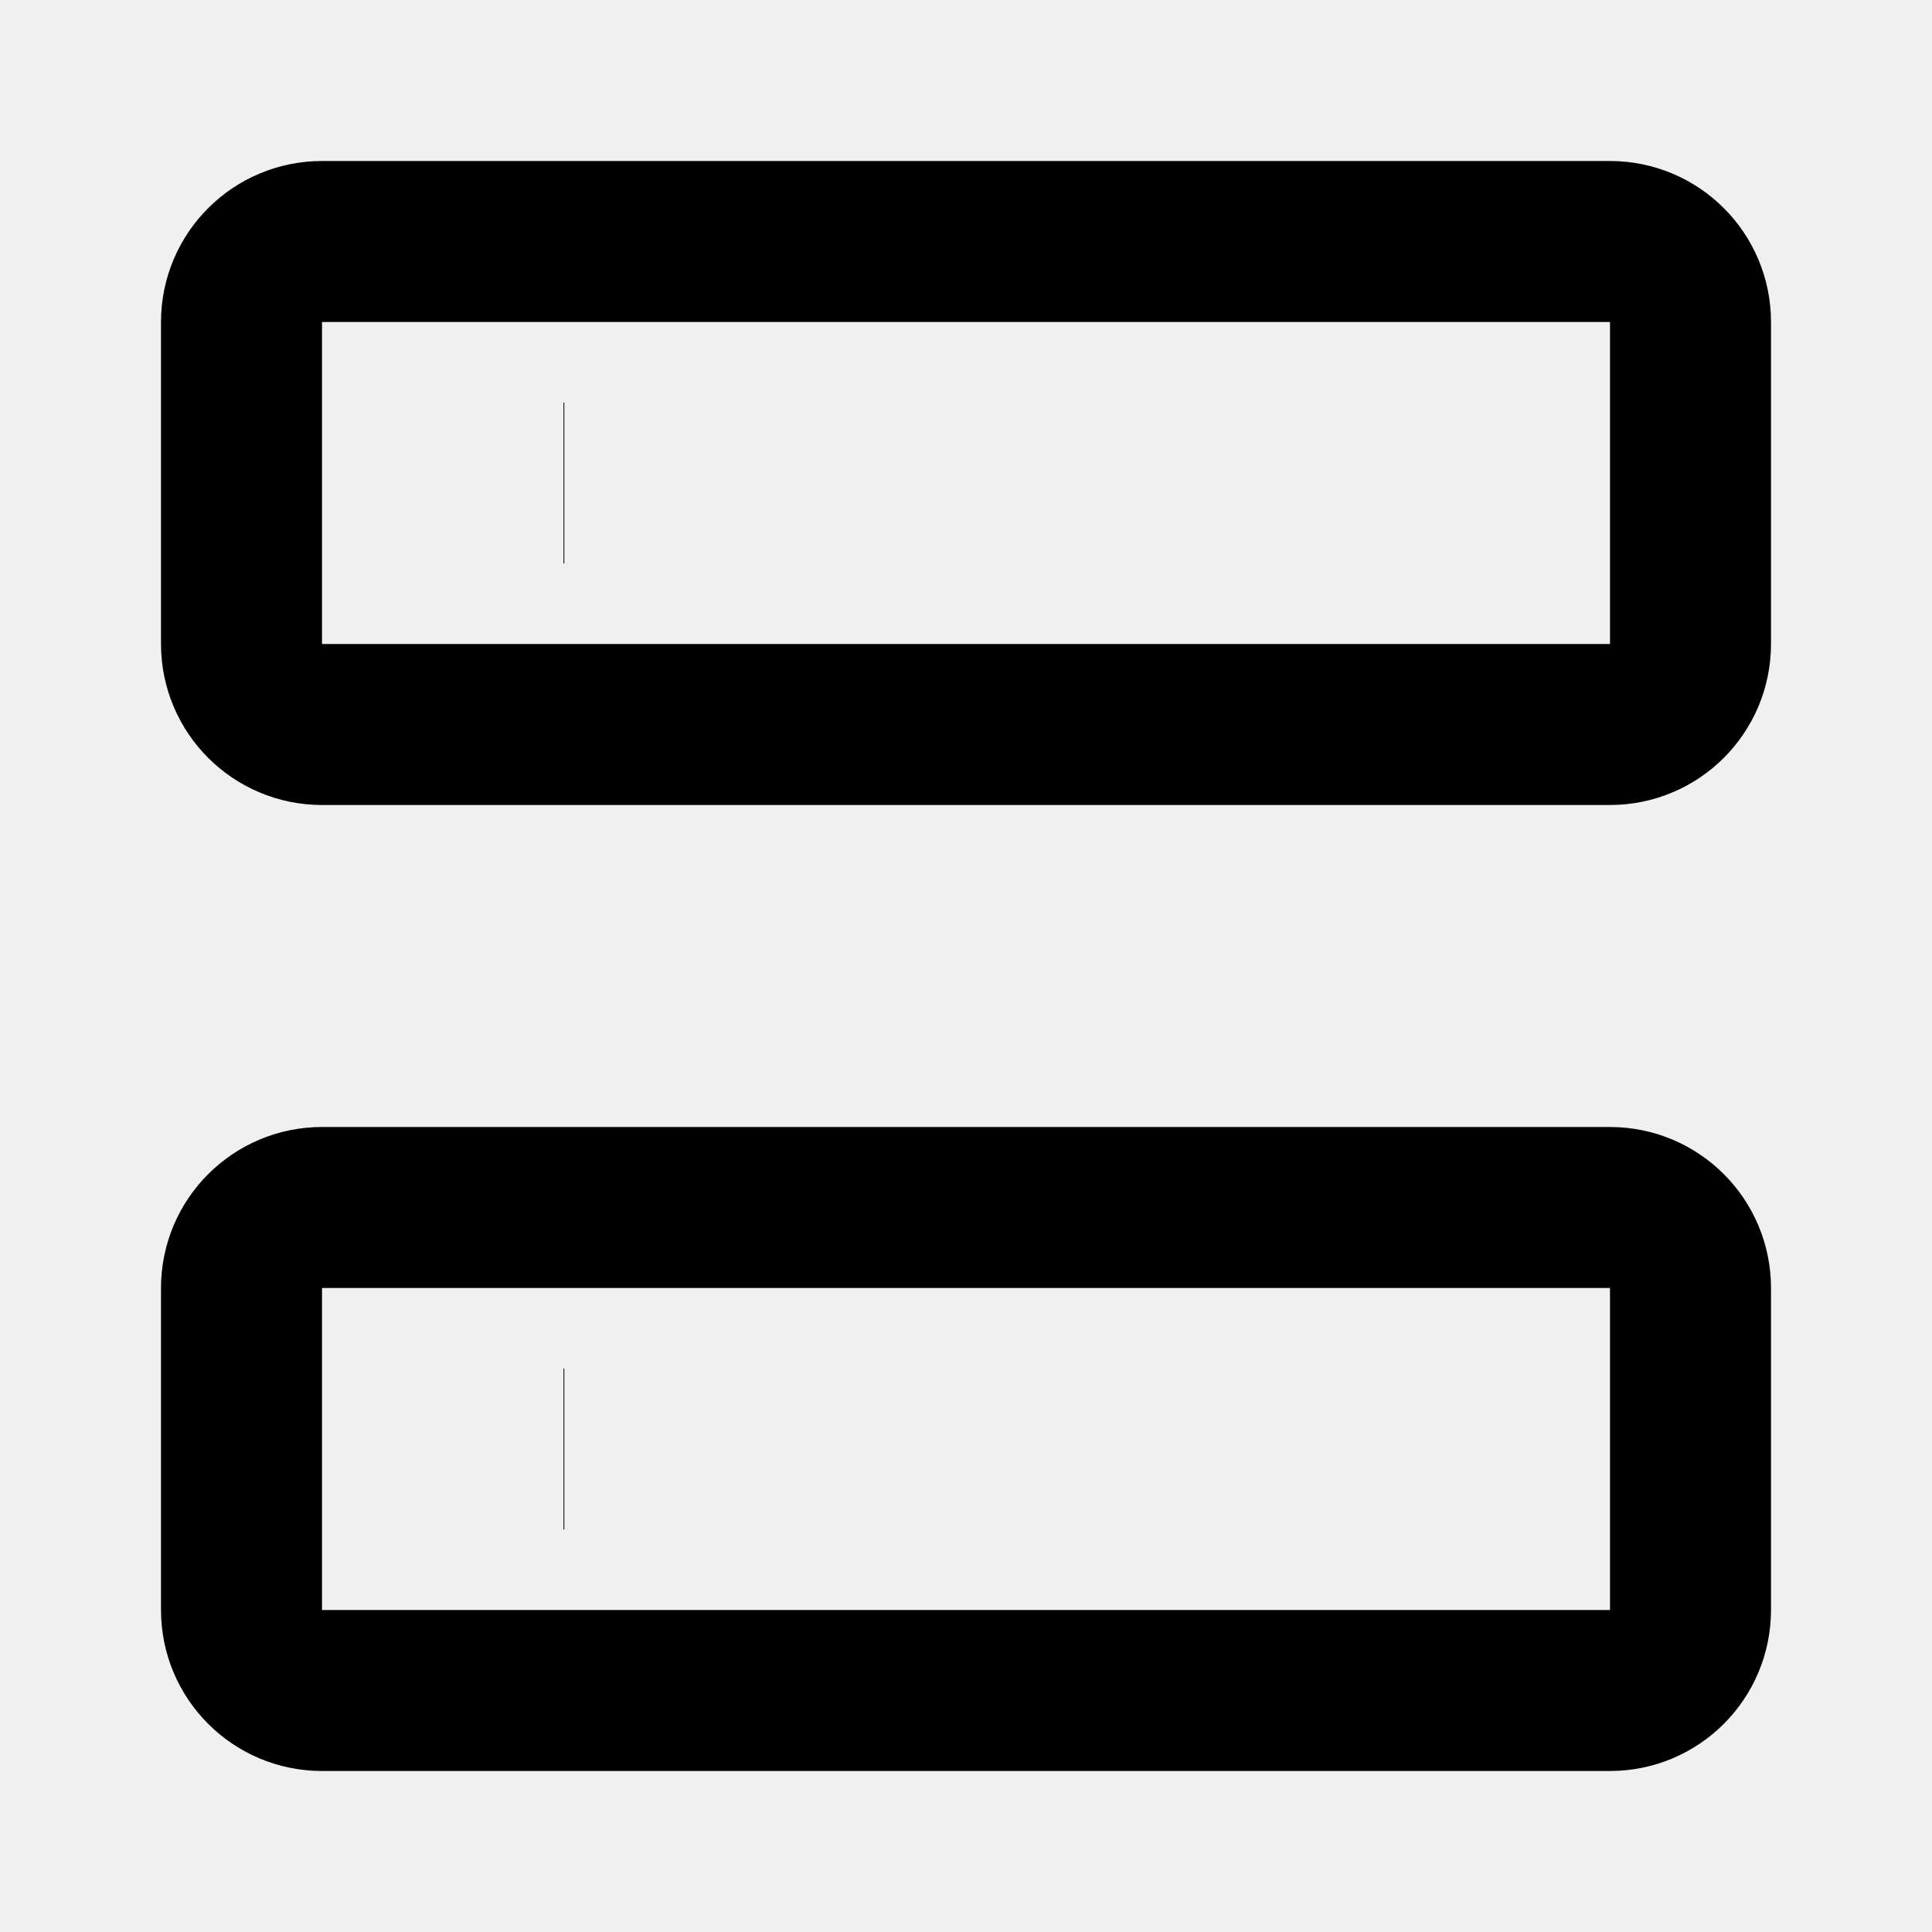
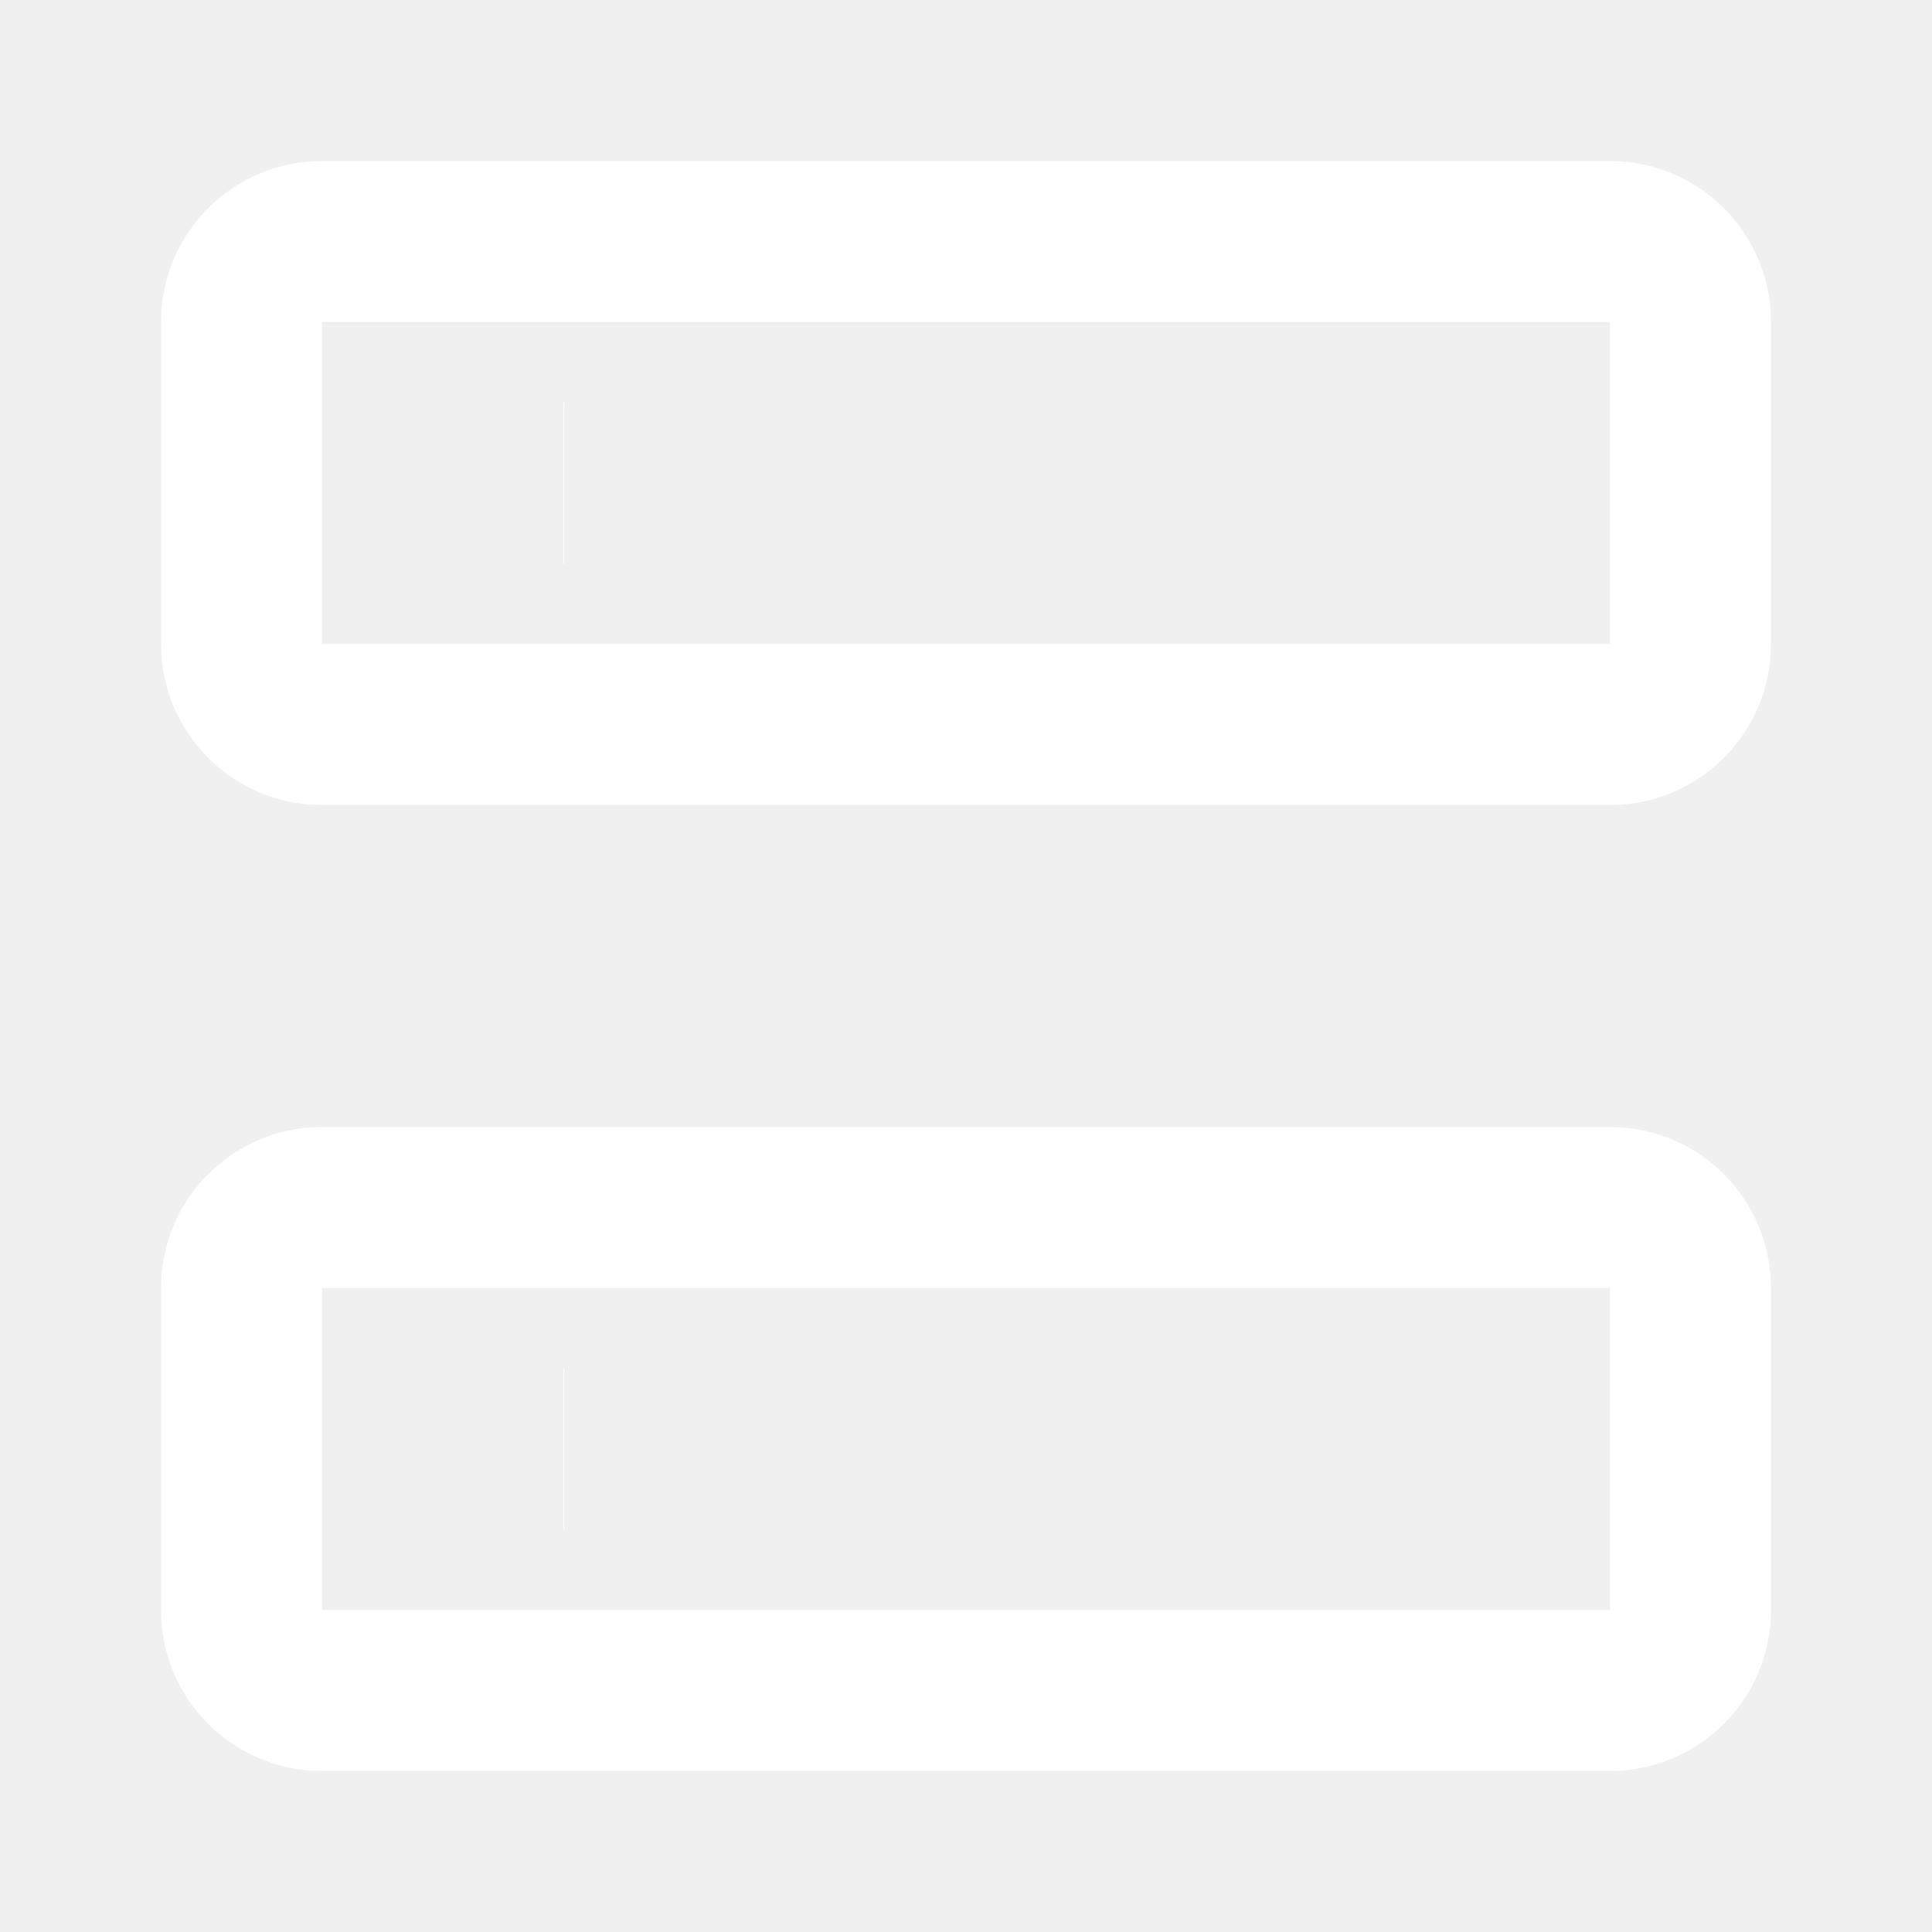
- <svg xmlns="http://www.w3.org/2000/svg" viewBox="0 0 24 24" fill="none" stroke="currentColor" stroke-width="2">
+ <svg xmlns="http://www.w3.org/2000/svg" viewBox="0 0 24 24" fill="none" stroke="#ffffff" stroke-width="2">
  <rect x="3" y="3" width="18" height="6" rx="1" />
  <rect x="3" y="15" width="18" height="6" rx="1" />
  <path d="M7 6h.01M7 18h.01" />
</svg>
